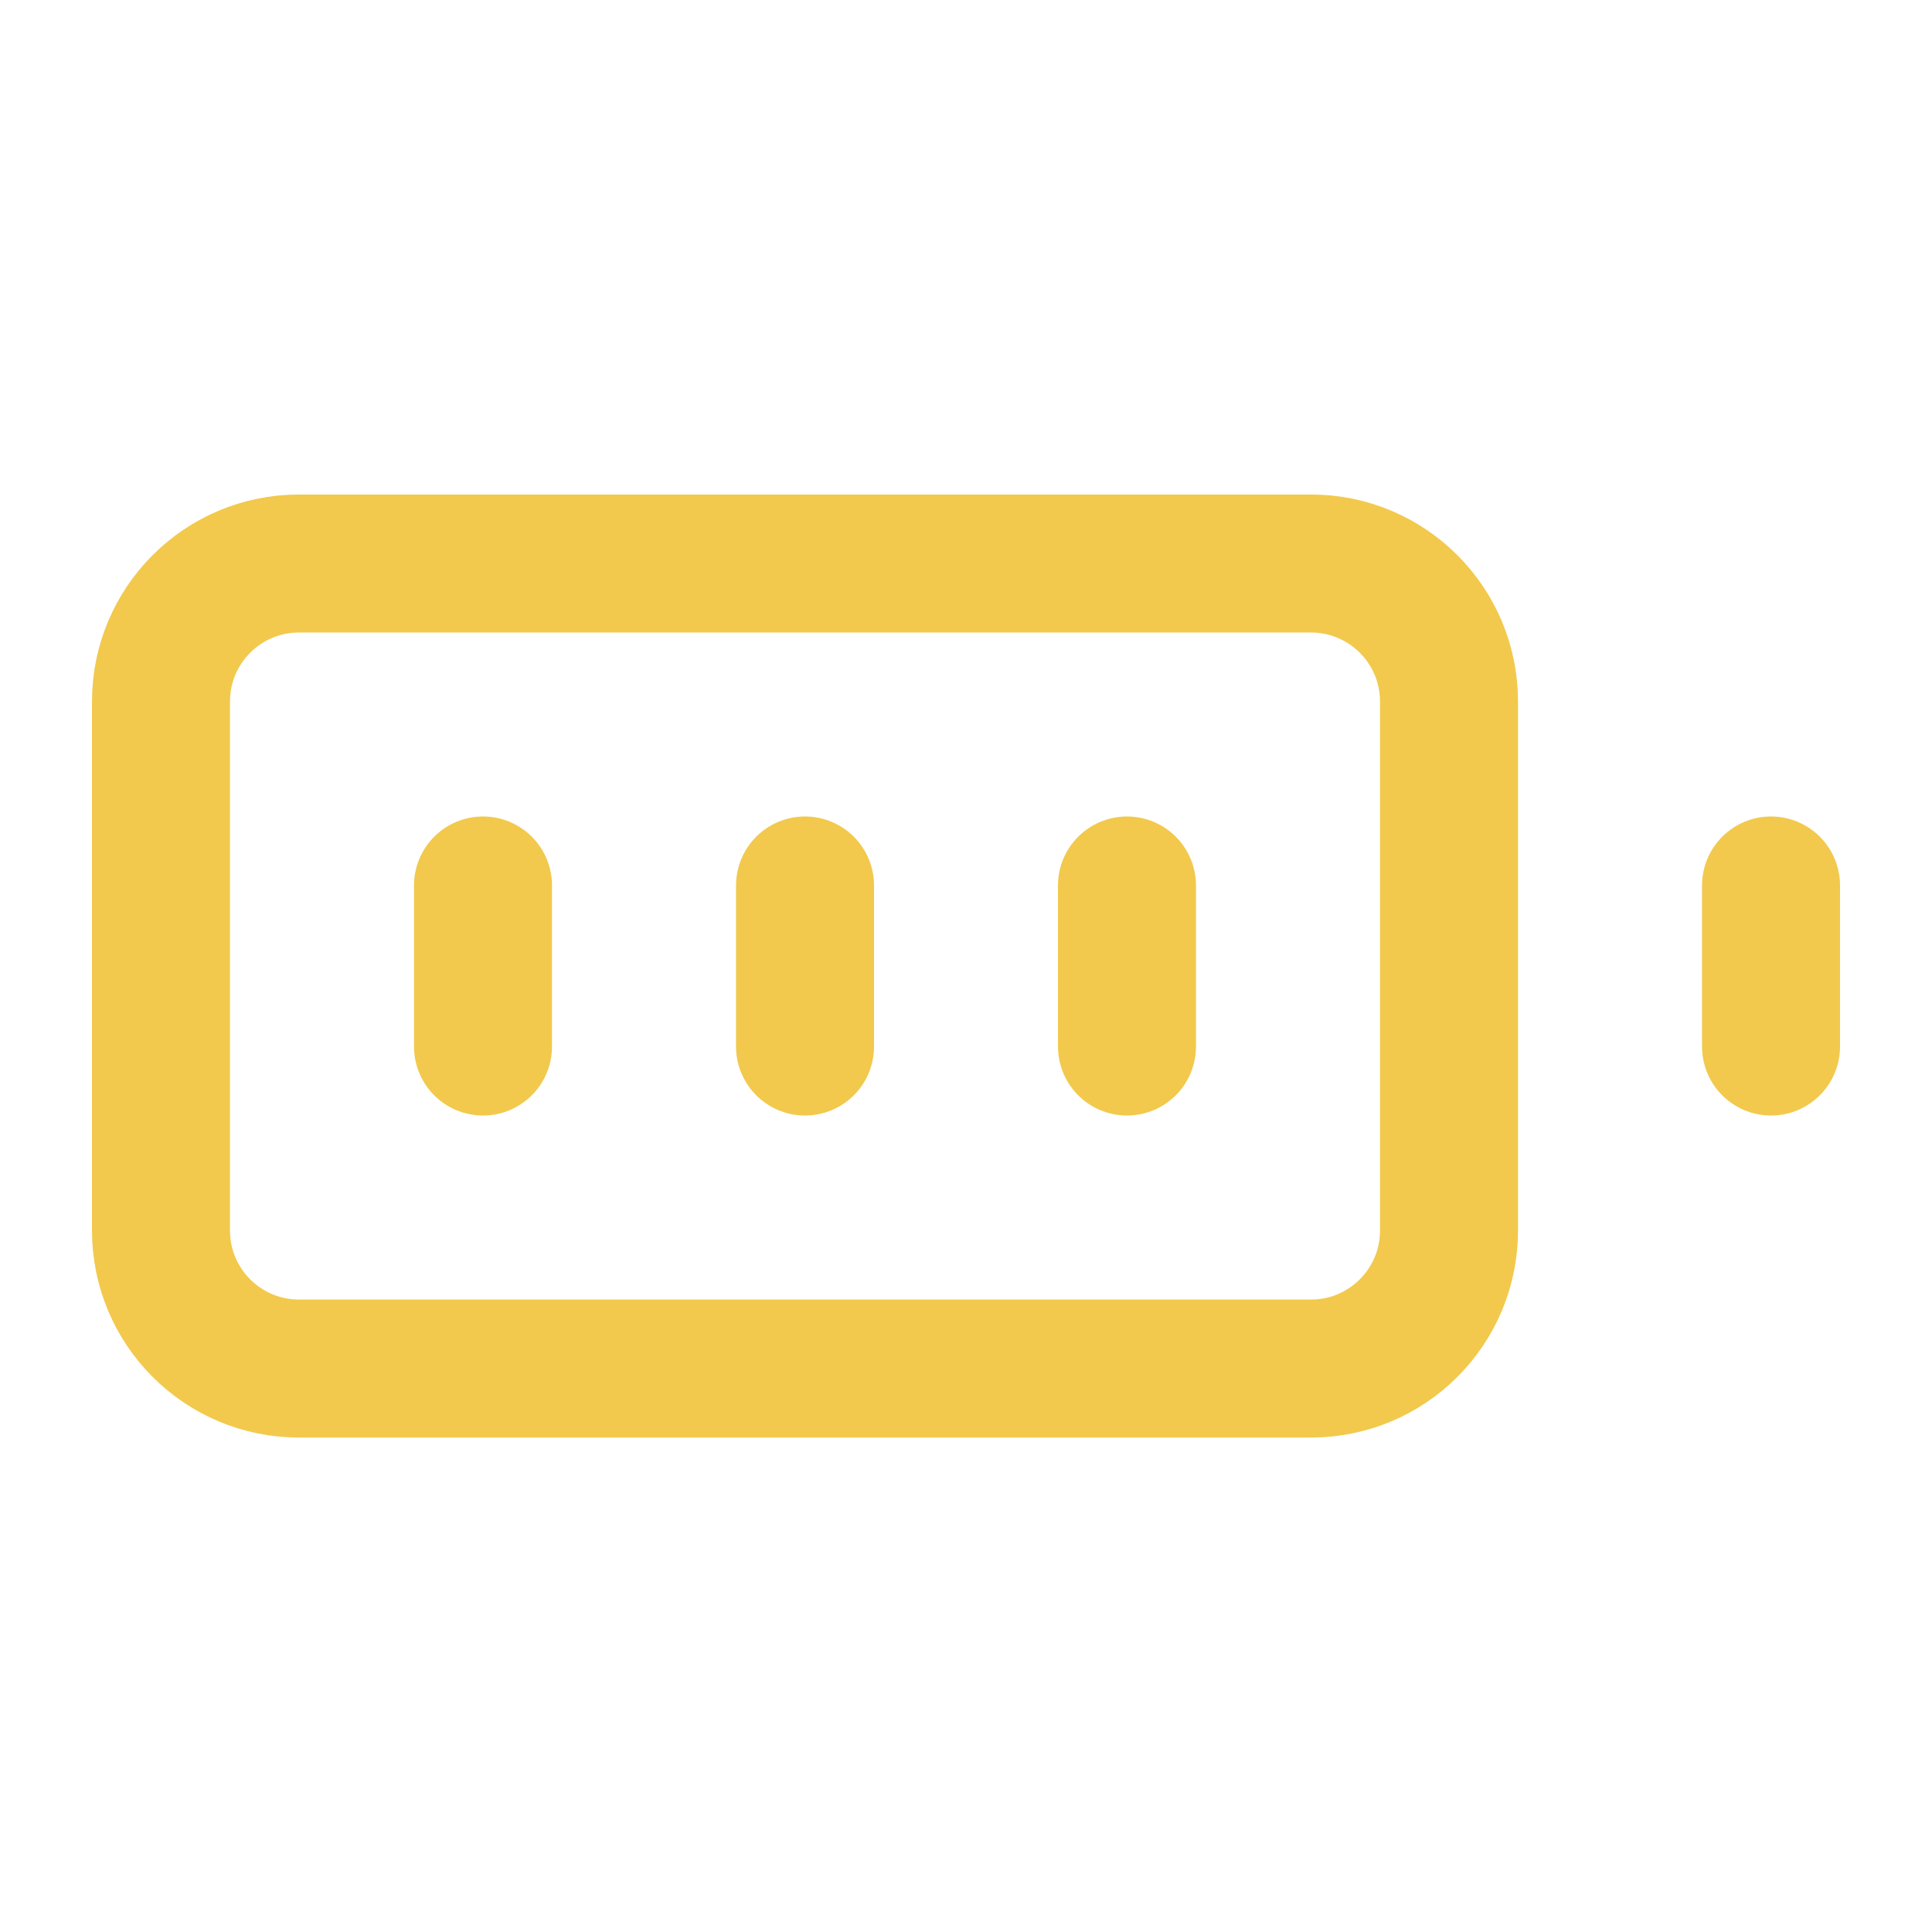
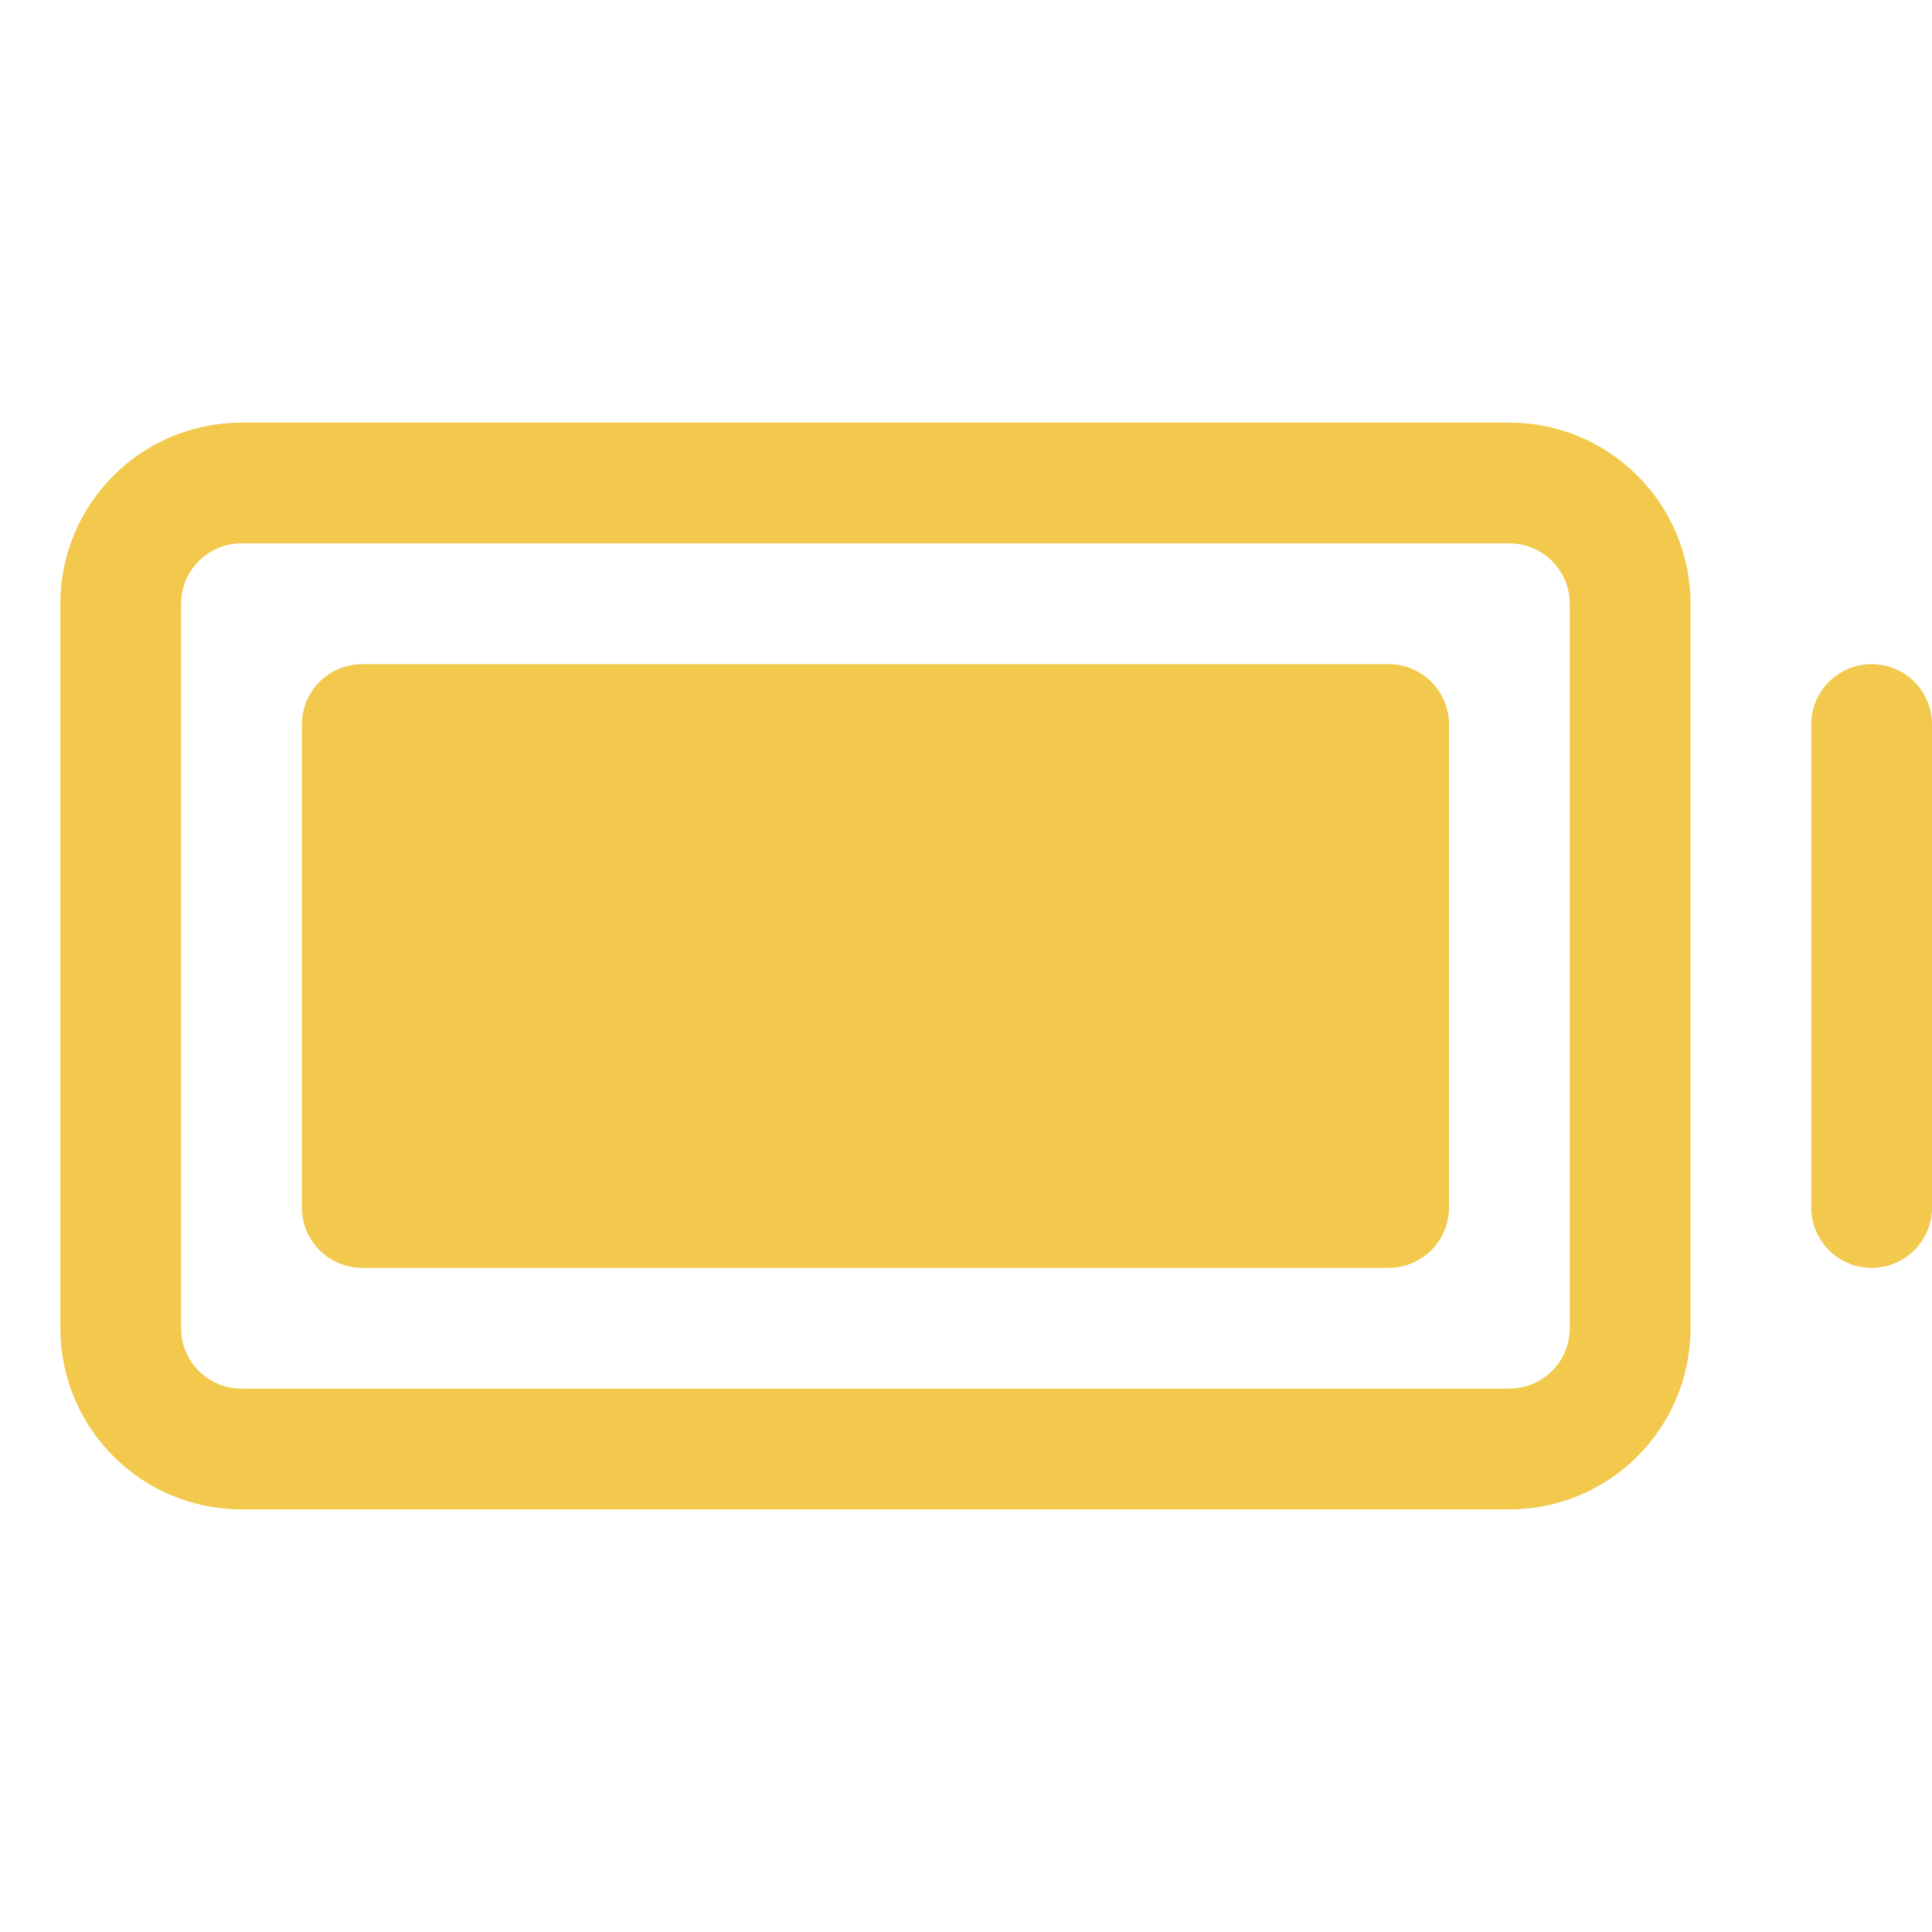
<svg xmlns="http://www.w3.org/2000/svg" viewBox="0 0 28 28">
-   <g fill="none" stroke="#F2C94C" stroke-linecap="round" stroke-linejoin="round" stroke-width="2">
-     <rect x="2.333" y="8.167" width="18.667" height="11.667" rx="2" />
-     <path d="M25.667 12.833v2.334M7 12.833v2.334M11.667 12.833v2.334M16.333 12.833v2.334" />
-   </g>
+   <path fill="#F2C94C" transform="translate(-240 -136)" d="M261.875 142.125H243.5a2.625 2.625 0 0 0-2.625 2.625v10.5a2.625 2.625 0 0 0 2.625 2.625h18.375a2.625 2.625 0 0 0 2.625-2.625v-10.5a2.625 2.625 0 0 0-2.625-2.625Zm.875 13.125a.875.875 0 0 1-.875.875H243.5a.875.875 0 0 1-.875-.875v-10.5a.875.875 0 0 1 .875-.875h18.375a.875.875 0 0 1 .875.875v10.5Zm-1.75-8.75v7a.875.875 0 0 1-.875.875H245.25a.875.875 0 0 1-.875-.875v-7a.875.875 0 0 1 .875-.875h14.875a.875.875 0 0 1 .875.875Zm7-0v7a.875.875 0 1 1-1.75 0v-7a.875.875 0 1 1 1.75 0Z" />
</svg>
